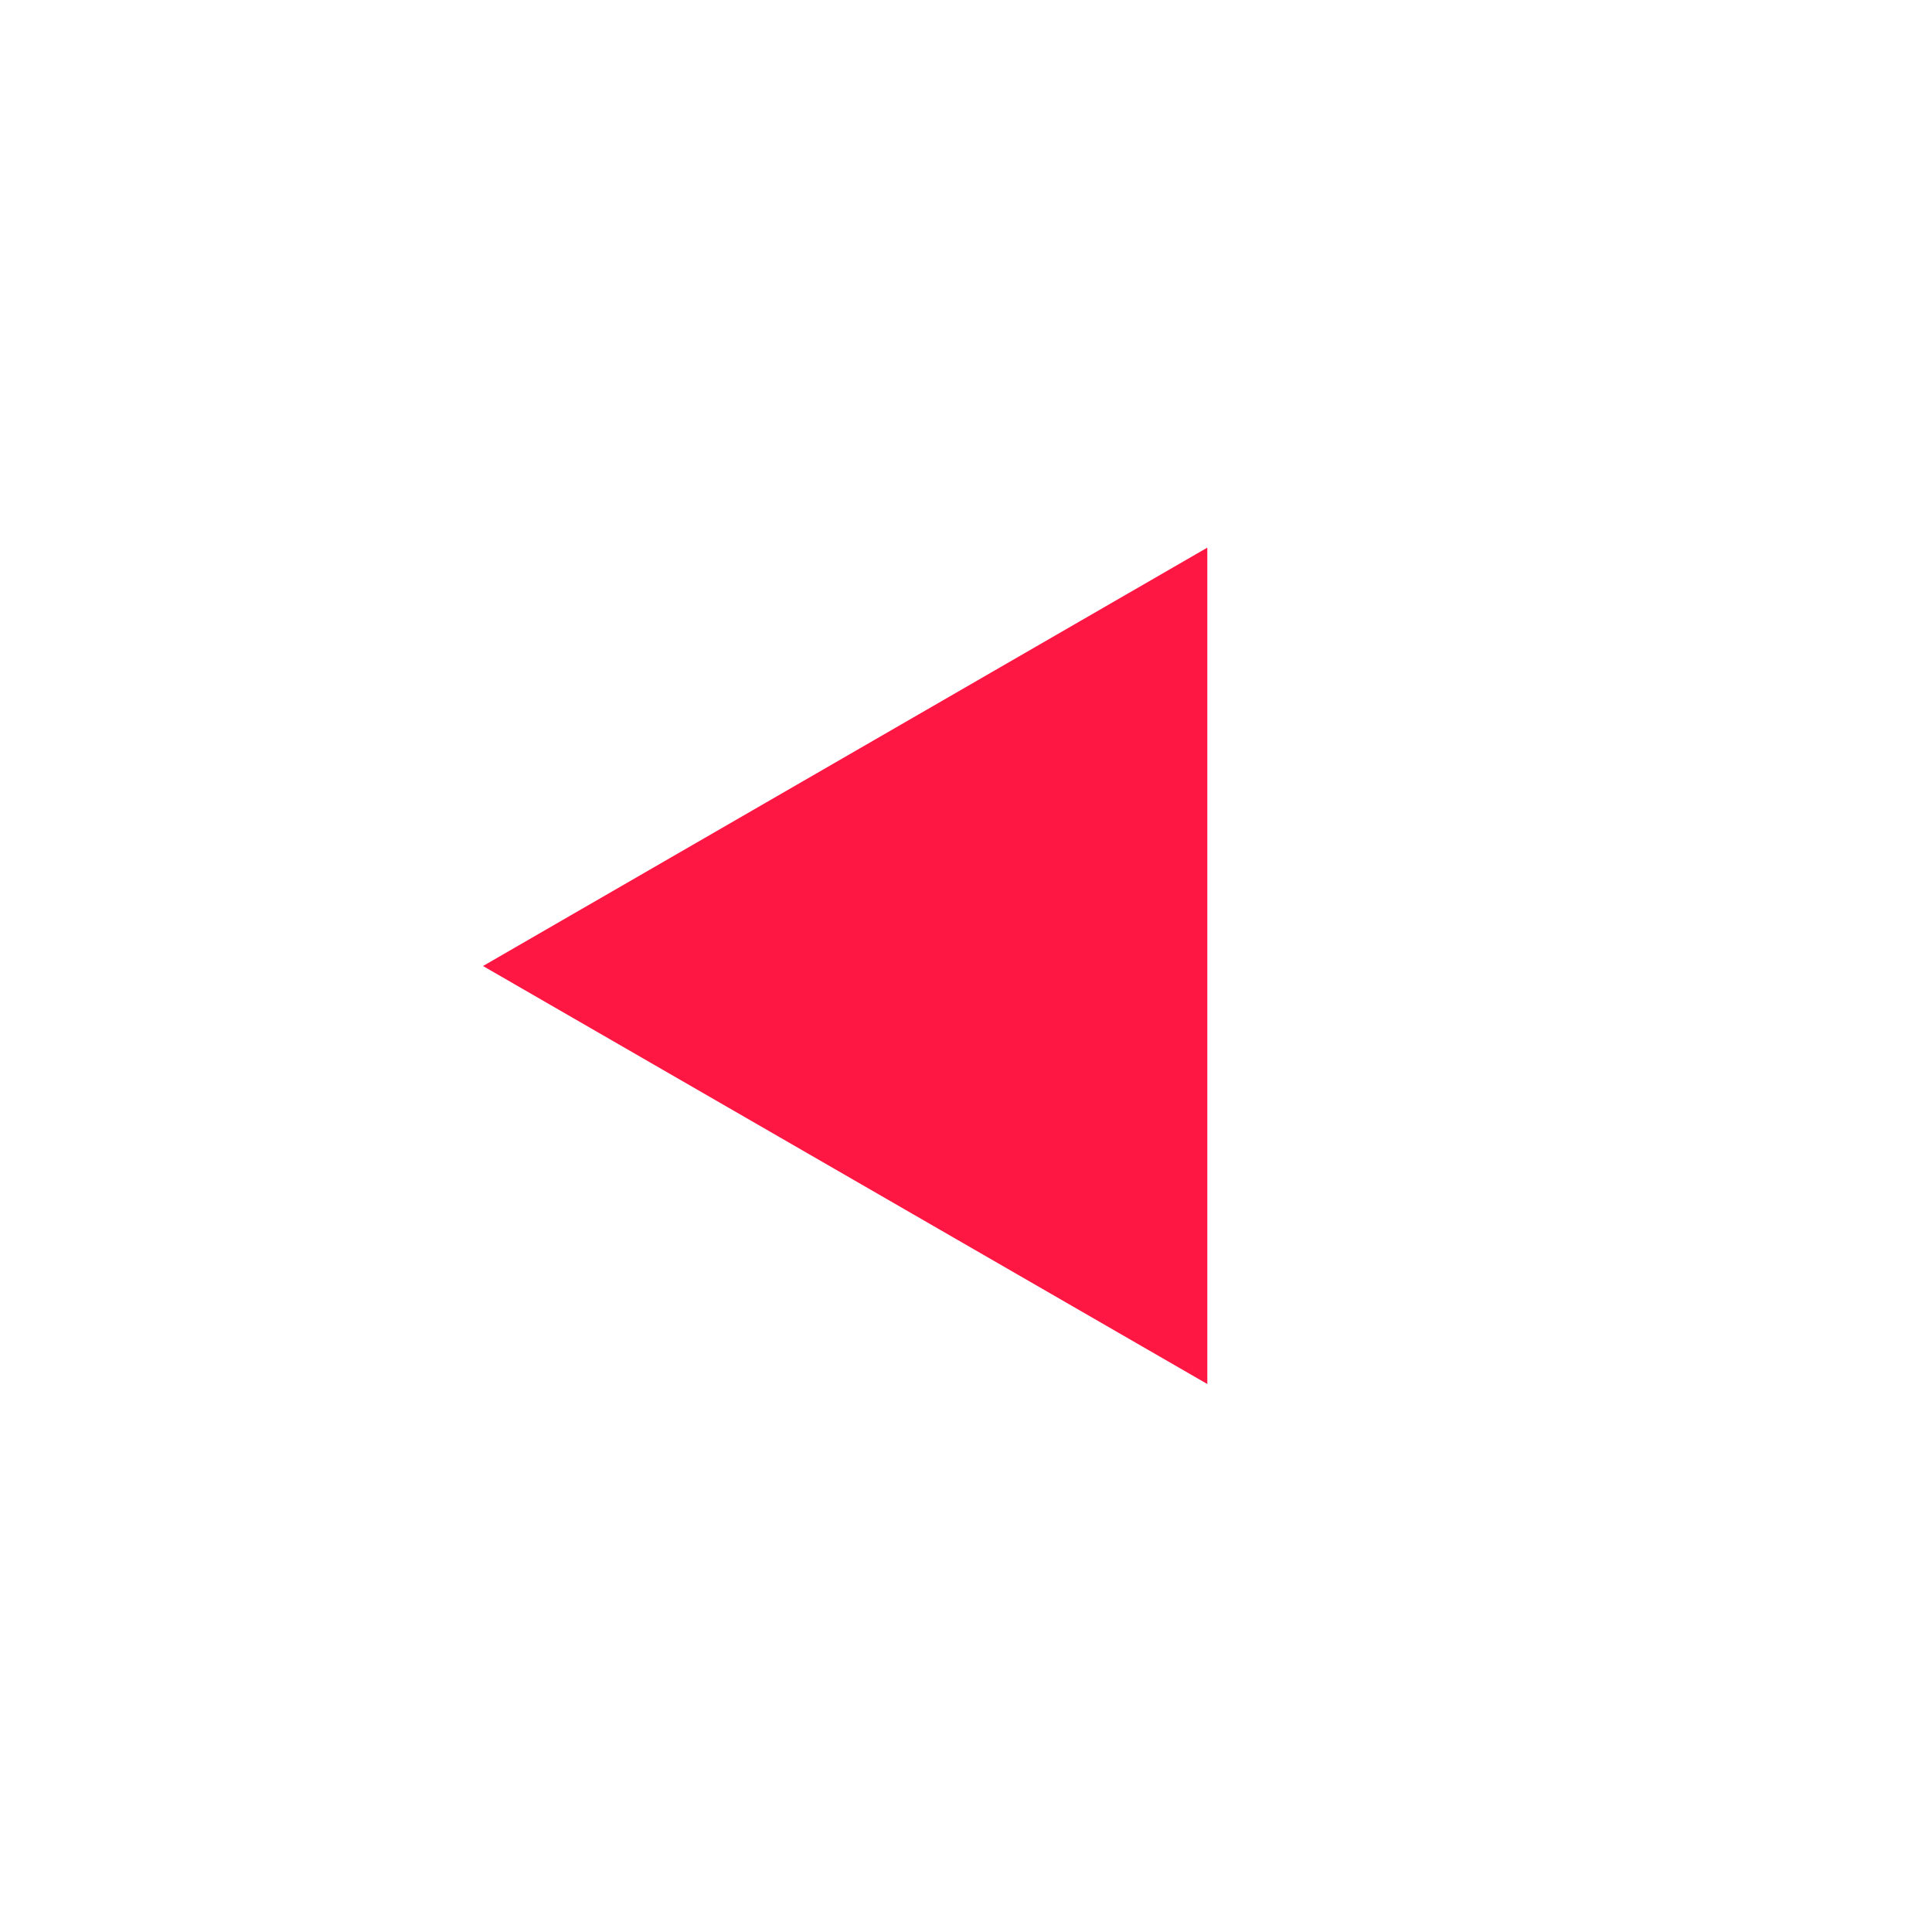
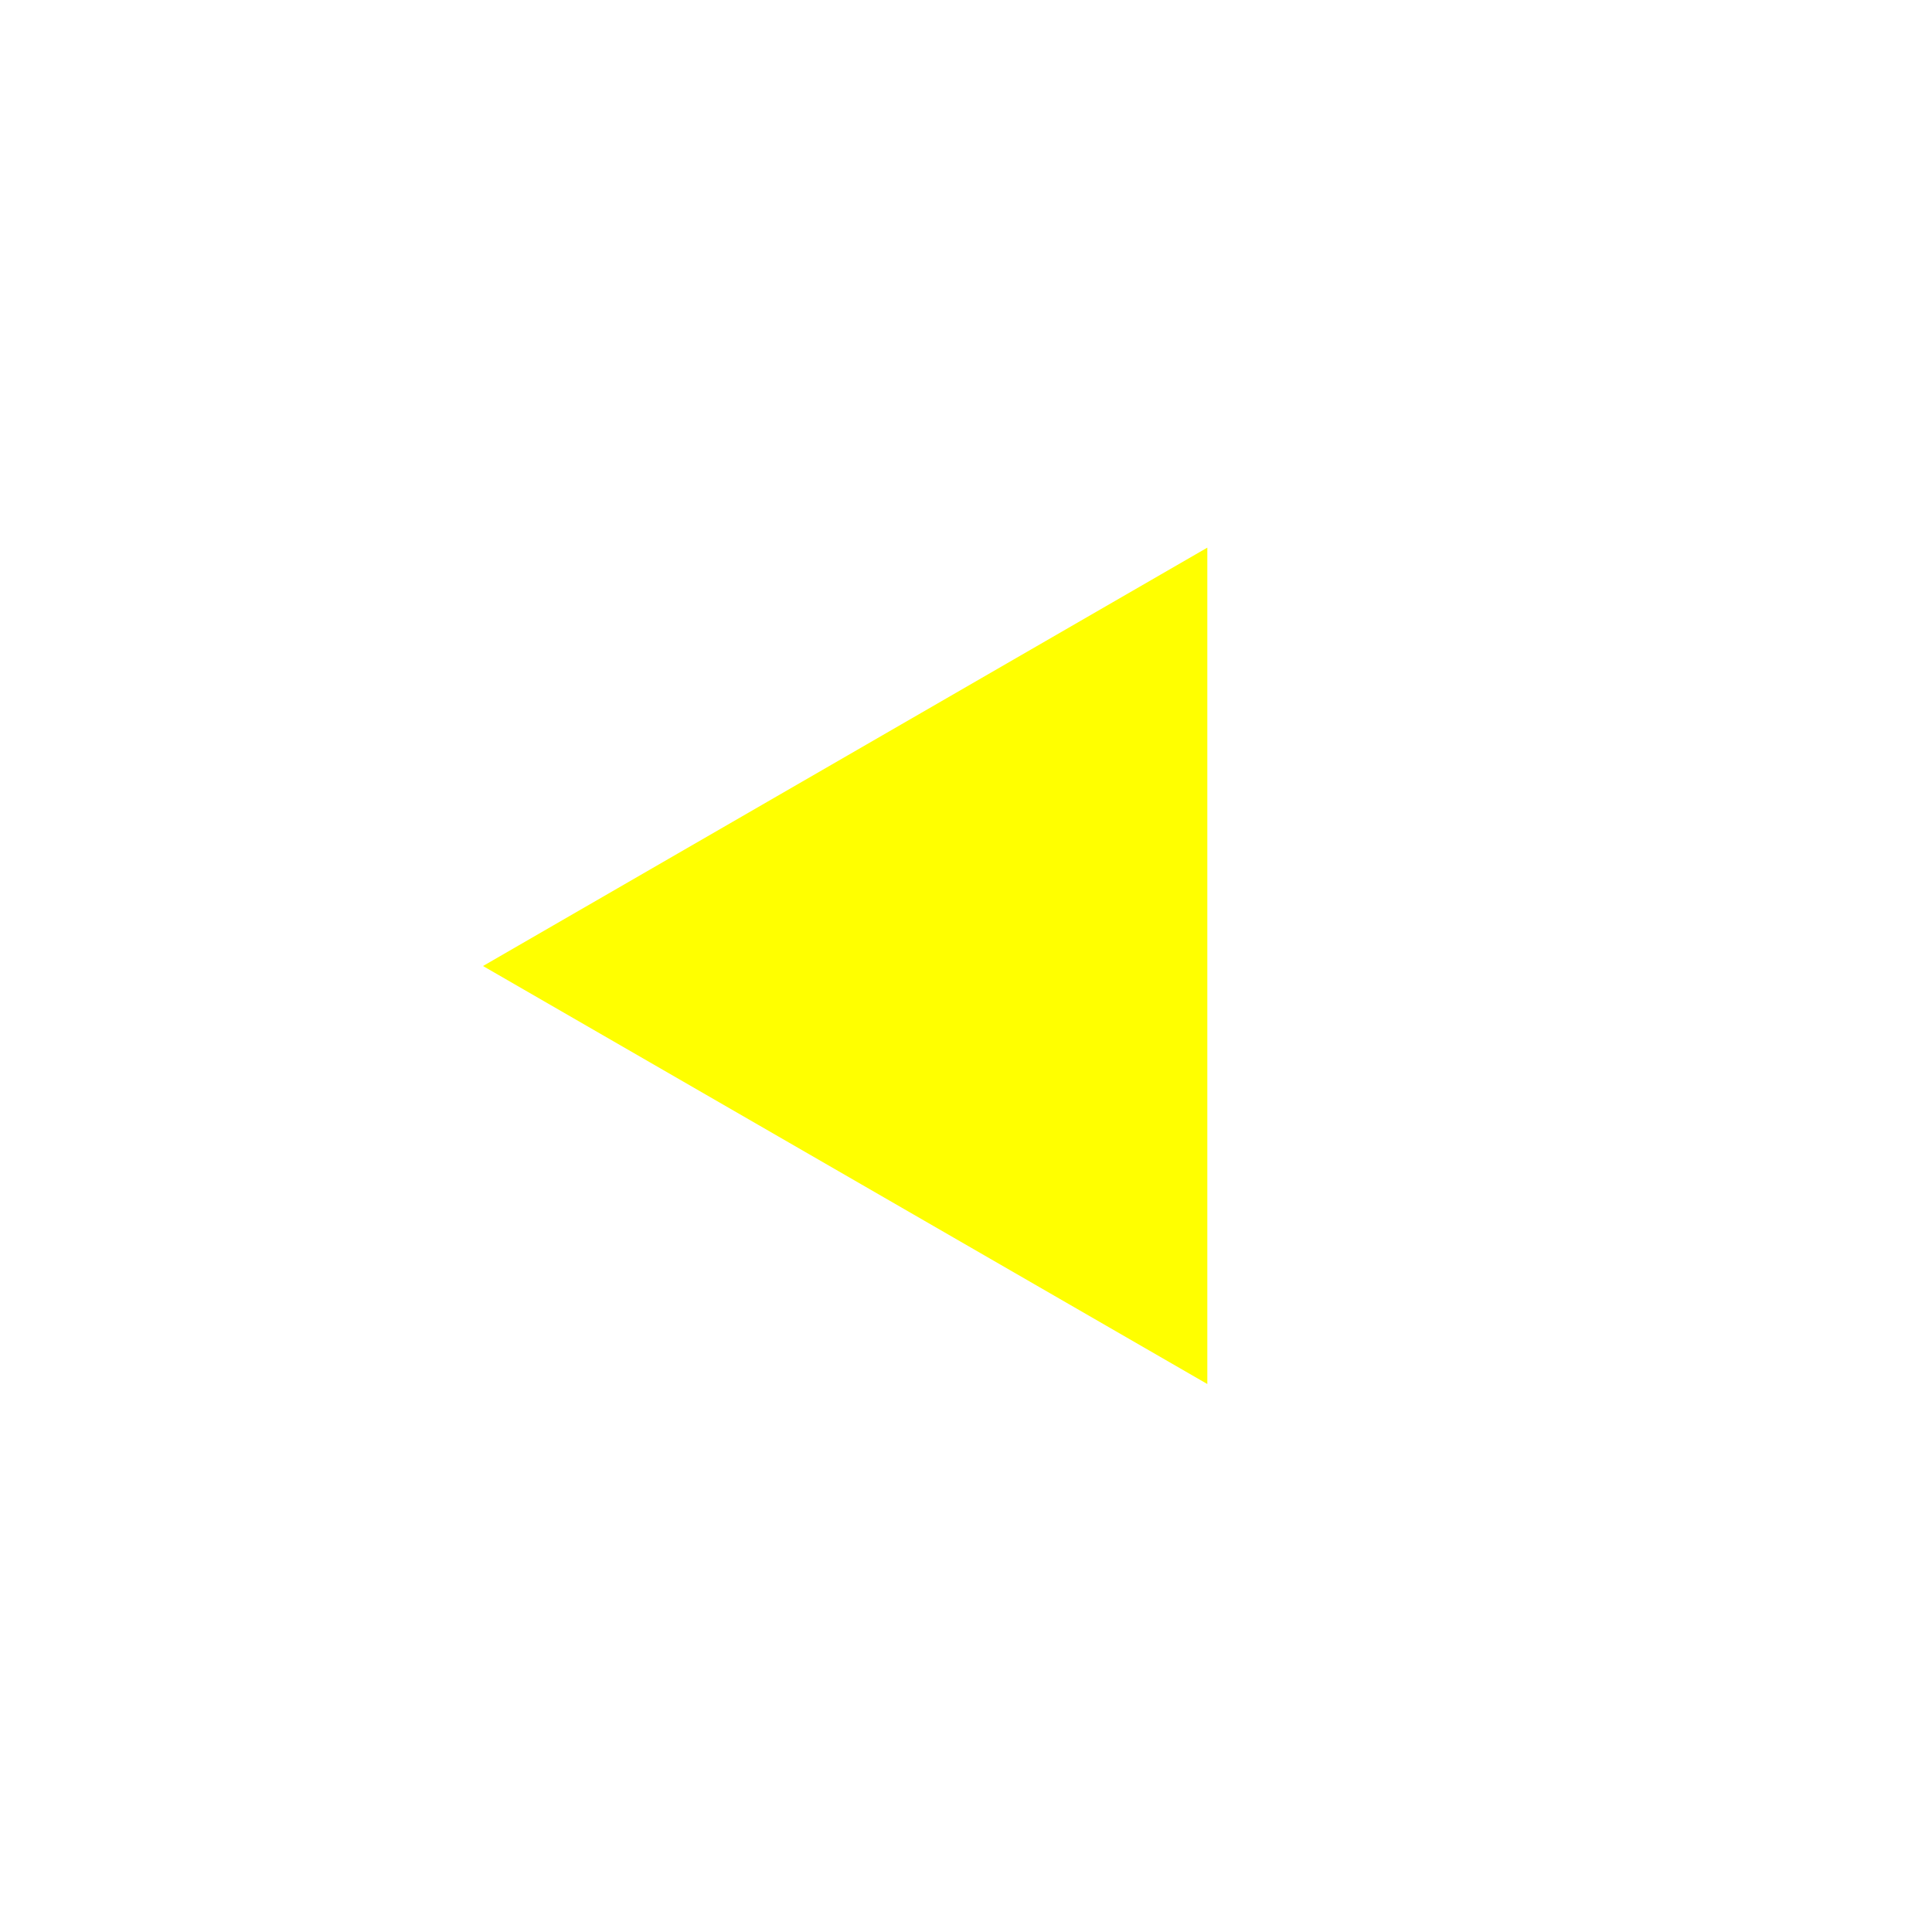
<svg xmlns="http://www.w3.org/2000/svg" width="20" height="20" viewBox="0 0 5.292 5.292" version="1.1" id="svg8">
  <defs id="defs2" />
  <g id="layer1" transform="translate(0,-291.7083)">
    <g id="g847" transform="matrix(0.05207439,0,0,0.05207453,-0.9012516,282.412)">
      <g id="g851">
        <g id="g1059" transform="matrix(1.998622,0,0,1.998619,17.32448,-313.5231)">
          <path style="opacity:1;fill:none;fill-opacity:0.494;stroke:#ffffff00;stroke-width:0.07;stroke-linecap:round;stroke-linejoin:round;stroke-miterlimit:4;stroke-dasharray:none;stroke-dashoffset:0;stroke-opacity:1;paint-order:stroke fill markers" d="M 25.4,271.6 -8.0000008e-7,246.2 H 50.8 Z" id="path883" />
          <path id="path880" d="m 25.4,271.6 25.4,25.4 H 0 Z" style="opacity:1;fill:none;fill-opacity:0.494;stroke:#ffffff00;stroke-width:0.07;stroke-linecap:round;stroke-linejoin:round;stroke-miterlimit:4;stroke-dasharray:none;stroke-dashoffset:0;stroke-opacity:1;paint-order:stroke fill markers" />
          <rect ry="5.053" y="253.849" x="7.649" height="35.529" width="35.529" id="rect870" style="opacity:1;fill:none;fill-opacity:0.494;stroke:#ffffff00;stroke-width:0.062;stroke-linecap:round;stroke-linejoin:round;stroke-miterlimit:4;stroke-dasharray:none;stroke-dashoffset:0;stroke-opacity:1;paint-order:stroke fill markers" />
          <circle r="25.397" cy="271.6" cx="25.4" id="path872" style="opacity:1;fill:none;fill-opacity:0.494;stroke:#ffffff00;stroke-width:0.076;stroke-linecap:round;stroke-linejoin:round;stroke-miterlimit:4;stroke-dasharray:none;stroke-dashoffset:0;stroke-opacity:1;paint-order:stroke fill markers" />
          <circle transform="rotate(-45)" cx="-174.09" cy="210.011" r="12.656" id="path876" style="opacity:1;fill:none;fill-opacity:0.494;stroke:#ffffff00;stroke-width:0.074;stroke-linecap:round;stroke-linejoin:round;stroke-miterlimit:4;stroke-dasharray:none;stroke-dashoffset:0;stroke-opacity:1;paint-order:stroke fill markers" />
          <path id="path904" d="m 25.4,271.6 -25.4,25.4 v -50.8 z" style="opacity:1;fill:none;fill-opacity:0.494;stroke:#ffffff00;stroke-width:0.07;stroke-linecap:round;stroke-linejoin:round;stroke-miterlimit:4;stroke-dasharray:none;stroke-dashoffset:0;stroke-opacity:1;paint-order:stroke fill markers" />
          <path style="opacity:1;fill:none;fill-opacity:0.494;stroke:#ffffff00;stroke-width:0.07;stroke-linecap:round;stroke-linejoin:round;stroke-miterlimit:4;stroke-dasharray:none;stroke-dashoffset:0;stroke-opacity:1;paint-order:stroke fill markers" d="m 25.4,271.6 25.4,-25.4 v 50.8 z" id="path906" />
          <rect ry="5.051" y="256.393" x="2.566" height="30.44" width="45.694" id="rect837" style="opacity:1;fill:none;fill-opacity:0.494;stroke:#ffffff00;stroke-width:0.066;stroke-linecap:round;stroke-linejoin:round;stroke-miterlimit:4;stroke-dasharray:none;stroke-dashoffset:0;stroke-opacity:1;paint-order:stroke fill markers" />
          <rect style="opacity:1;fill:none;fill-opacity:0.494;stroke:#ffffff00;stroke-width:0.066;stroke-linecap:round;stroke-linejoin:round;stroke-miterlimit:4;stroke-dasharray:none;stroke-dashoffset:0;stroke-opacity:1;paint-order:stroke fill markers" id="rect831" width="45.694" height="30.441" x="248.766" y="-40.633" ry="5.051" transform="rotate(90)" />
        </g>
      </g>
    </g>
    <path style="opacity:1;fill:#ffc107;fill-opacity:1;stroke:none;stroke-width:0.386;stroke-miterlimit:4;stroke-dasharray:none;stroke-opacity:1" d="m 50.206,401.677 c 110.217,0.713 55.109,0.356 0,0 z" id="rect997" />
-     <path style="fill:#ff1744;stroke:none;stroke-width:0.529;stroke-linecap:square;stroke-linejoin:miter;stroke-miterlimit:4;stroke-dasharray:none" id="path853" d="m -2.646,-295.677 1.146,1.984 -2.291,0 z" transform="rotate(-90,294.3542,-2.645833)" />
+     <path style="fill:#ffff00;stroke:none;stroke-width:0.529;stroke-linecap:square;stroke-linejoin:miter;stroke-miterlimit:4;stroke-dasharray:none" id="path853" d="m -2.646,-295.677 1.146,1.984 -2.291,0 z" transform="rotate(-90,294.3542,-2.645833)" />
  </g>
</svg>
